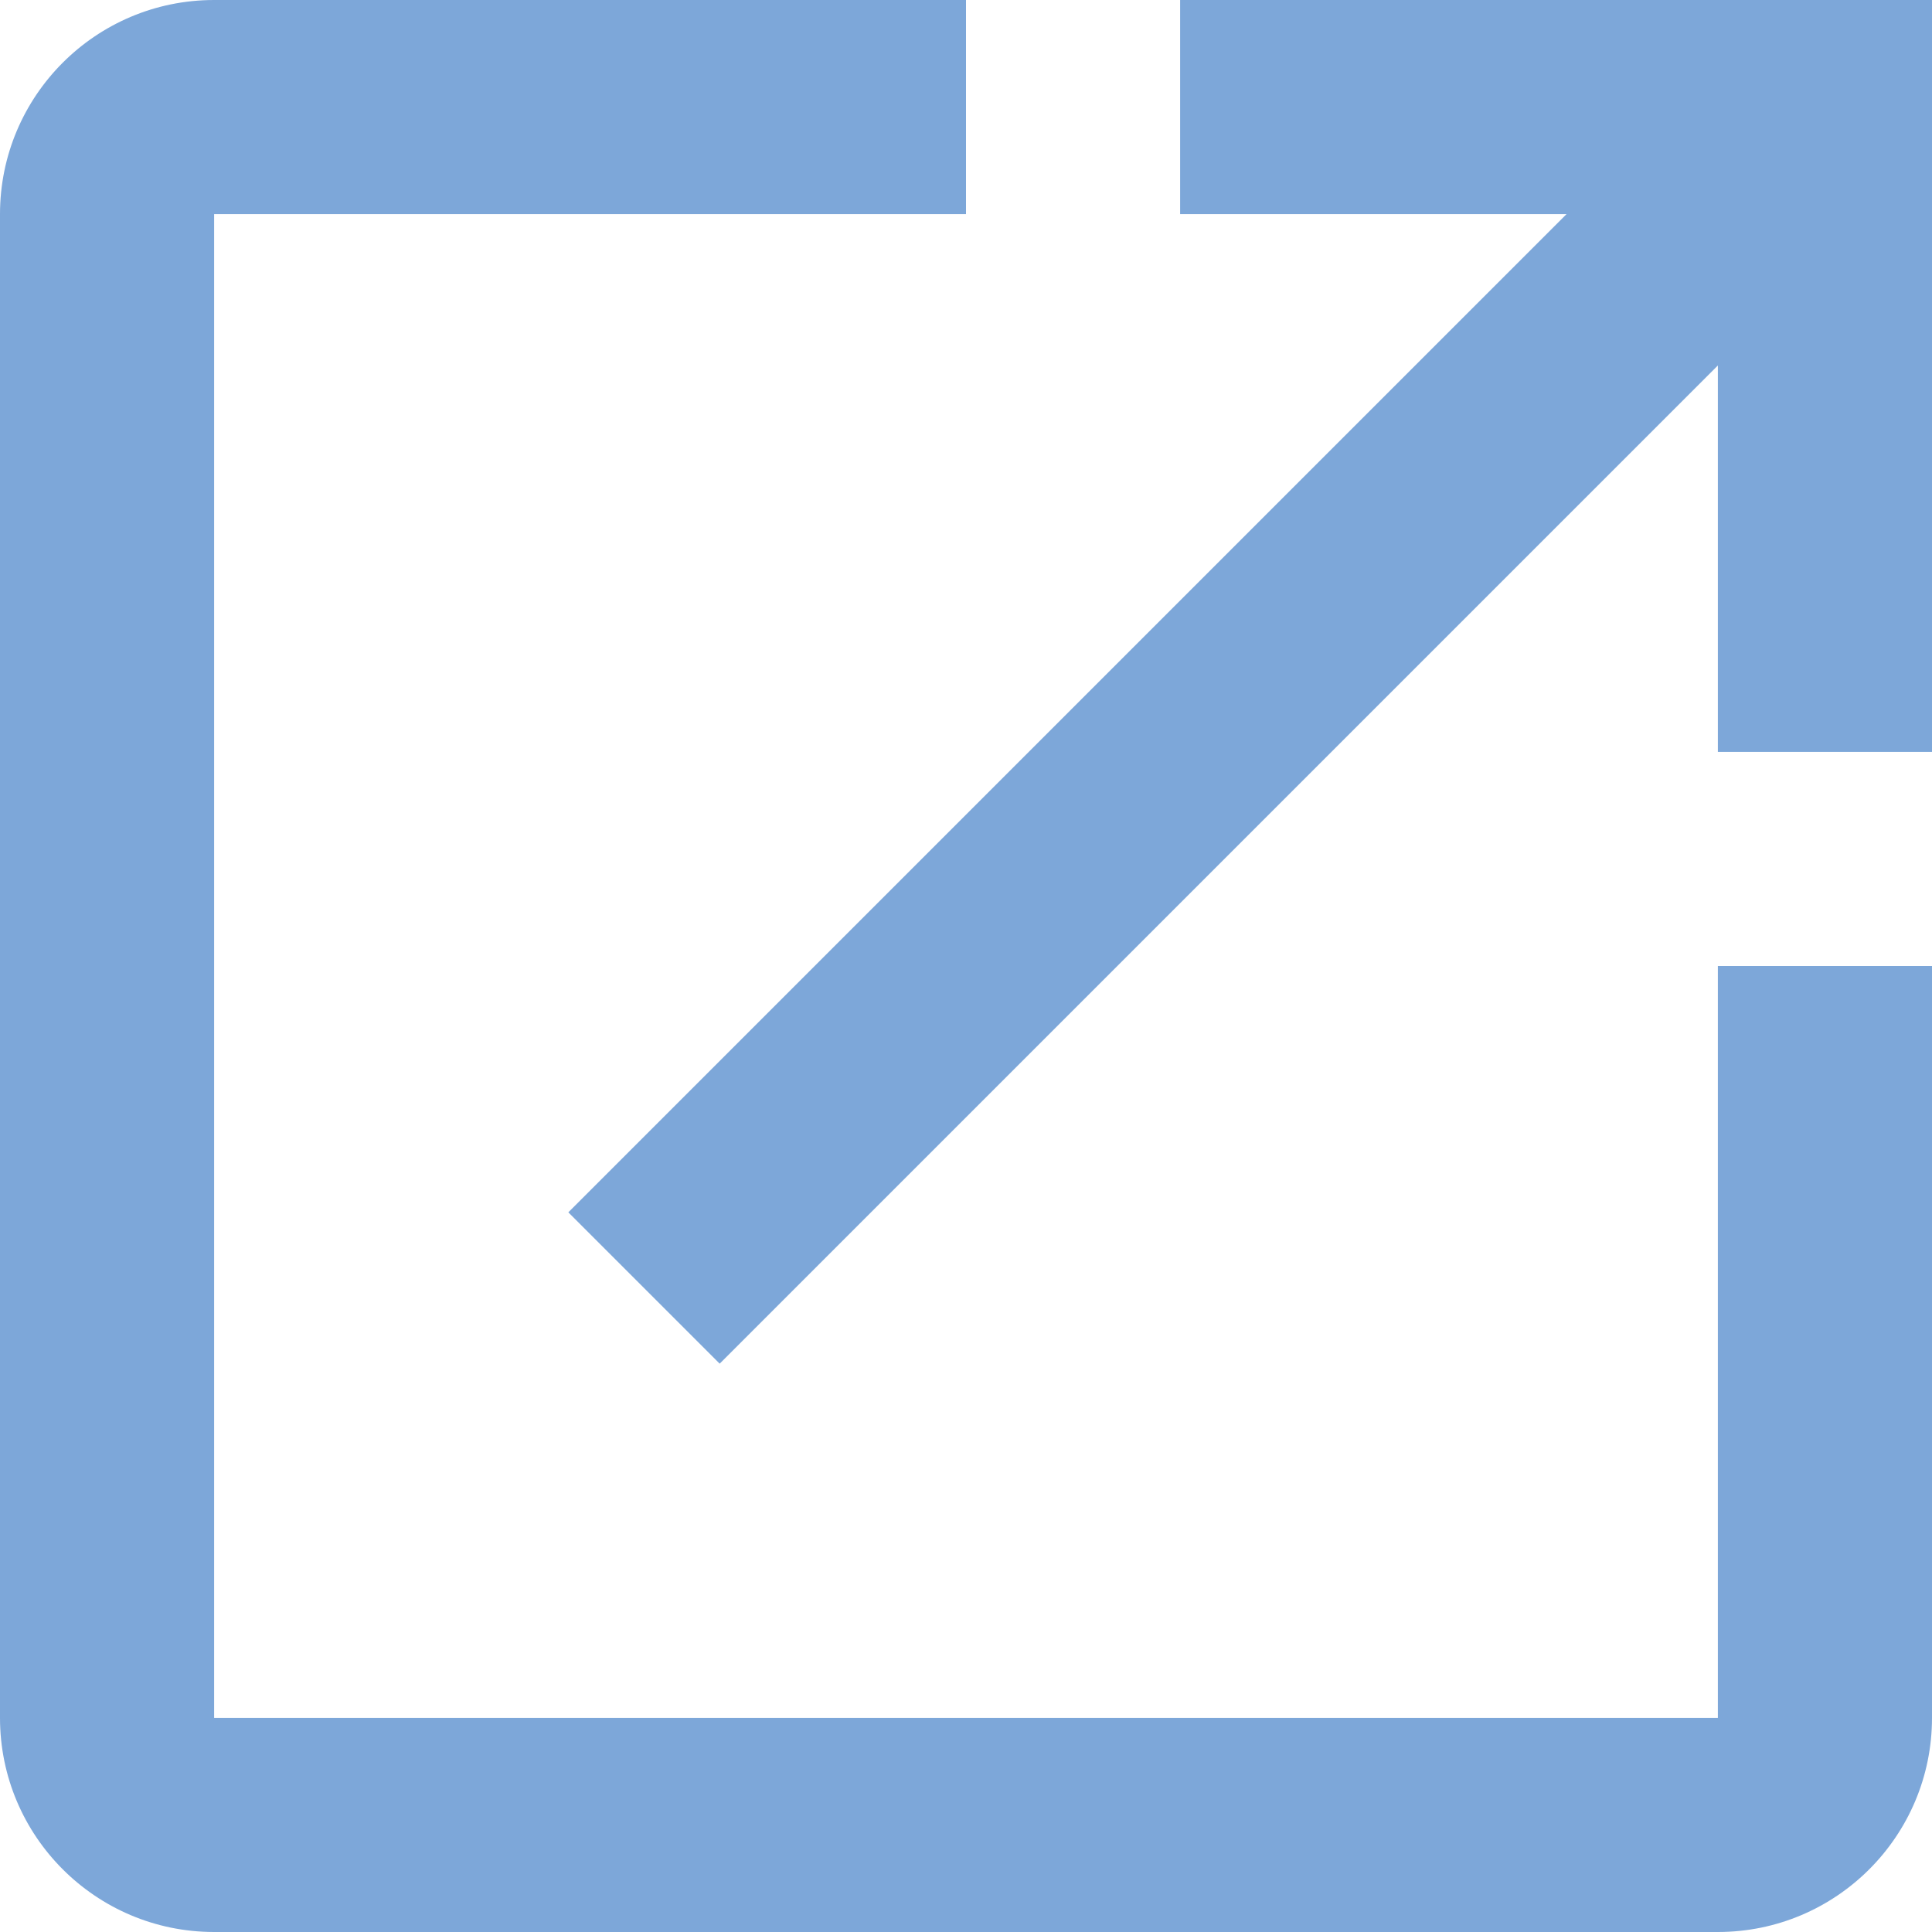
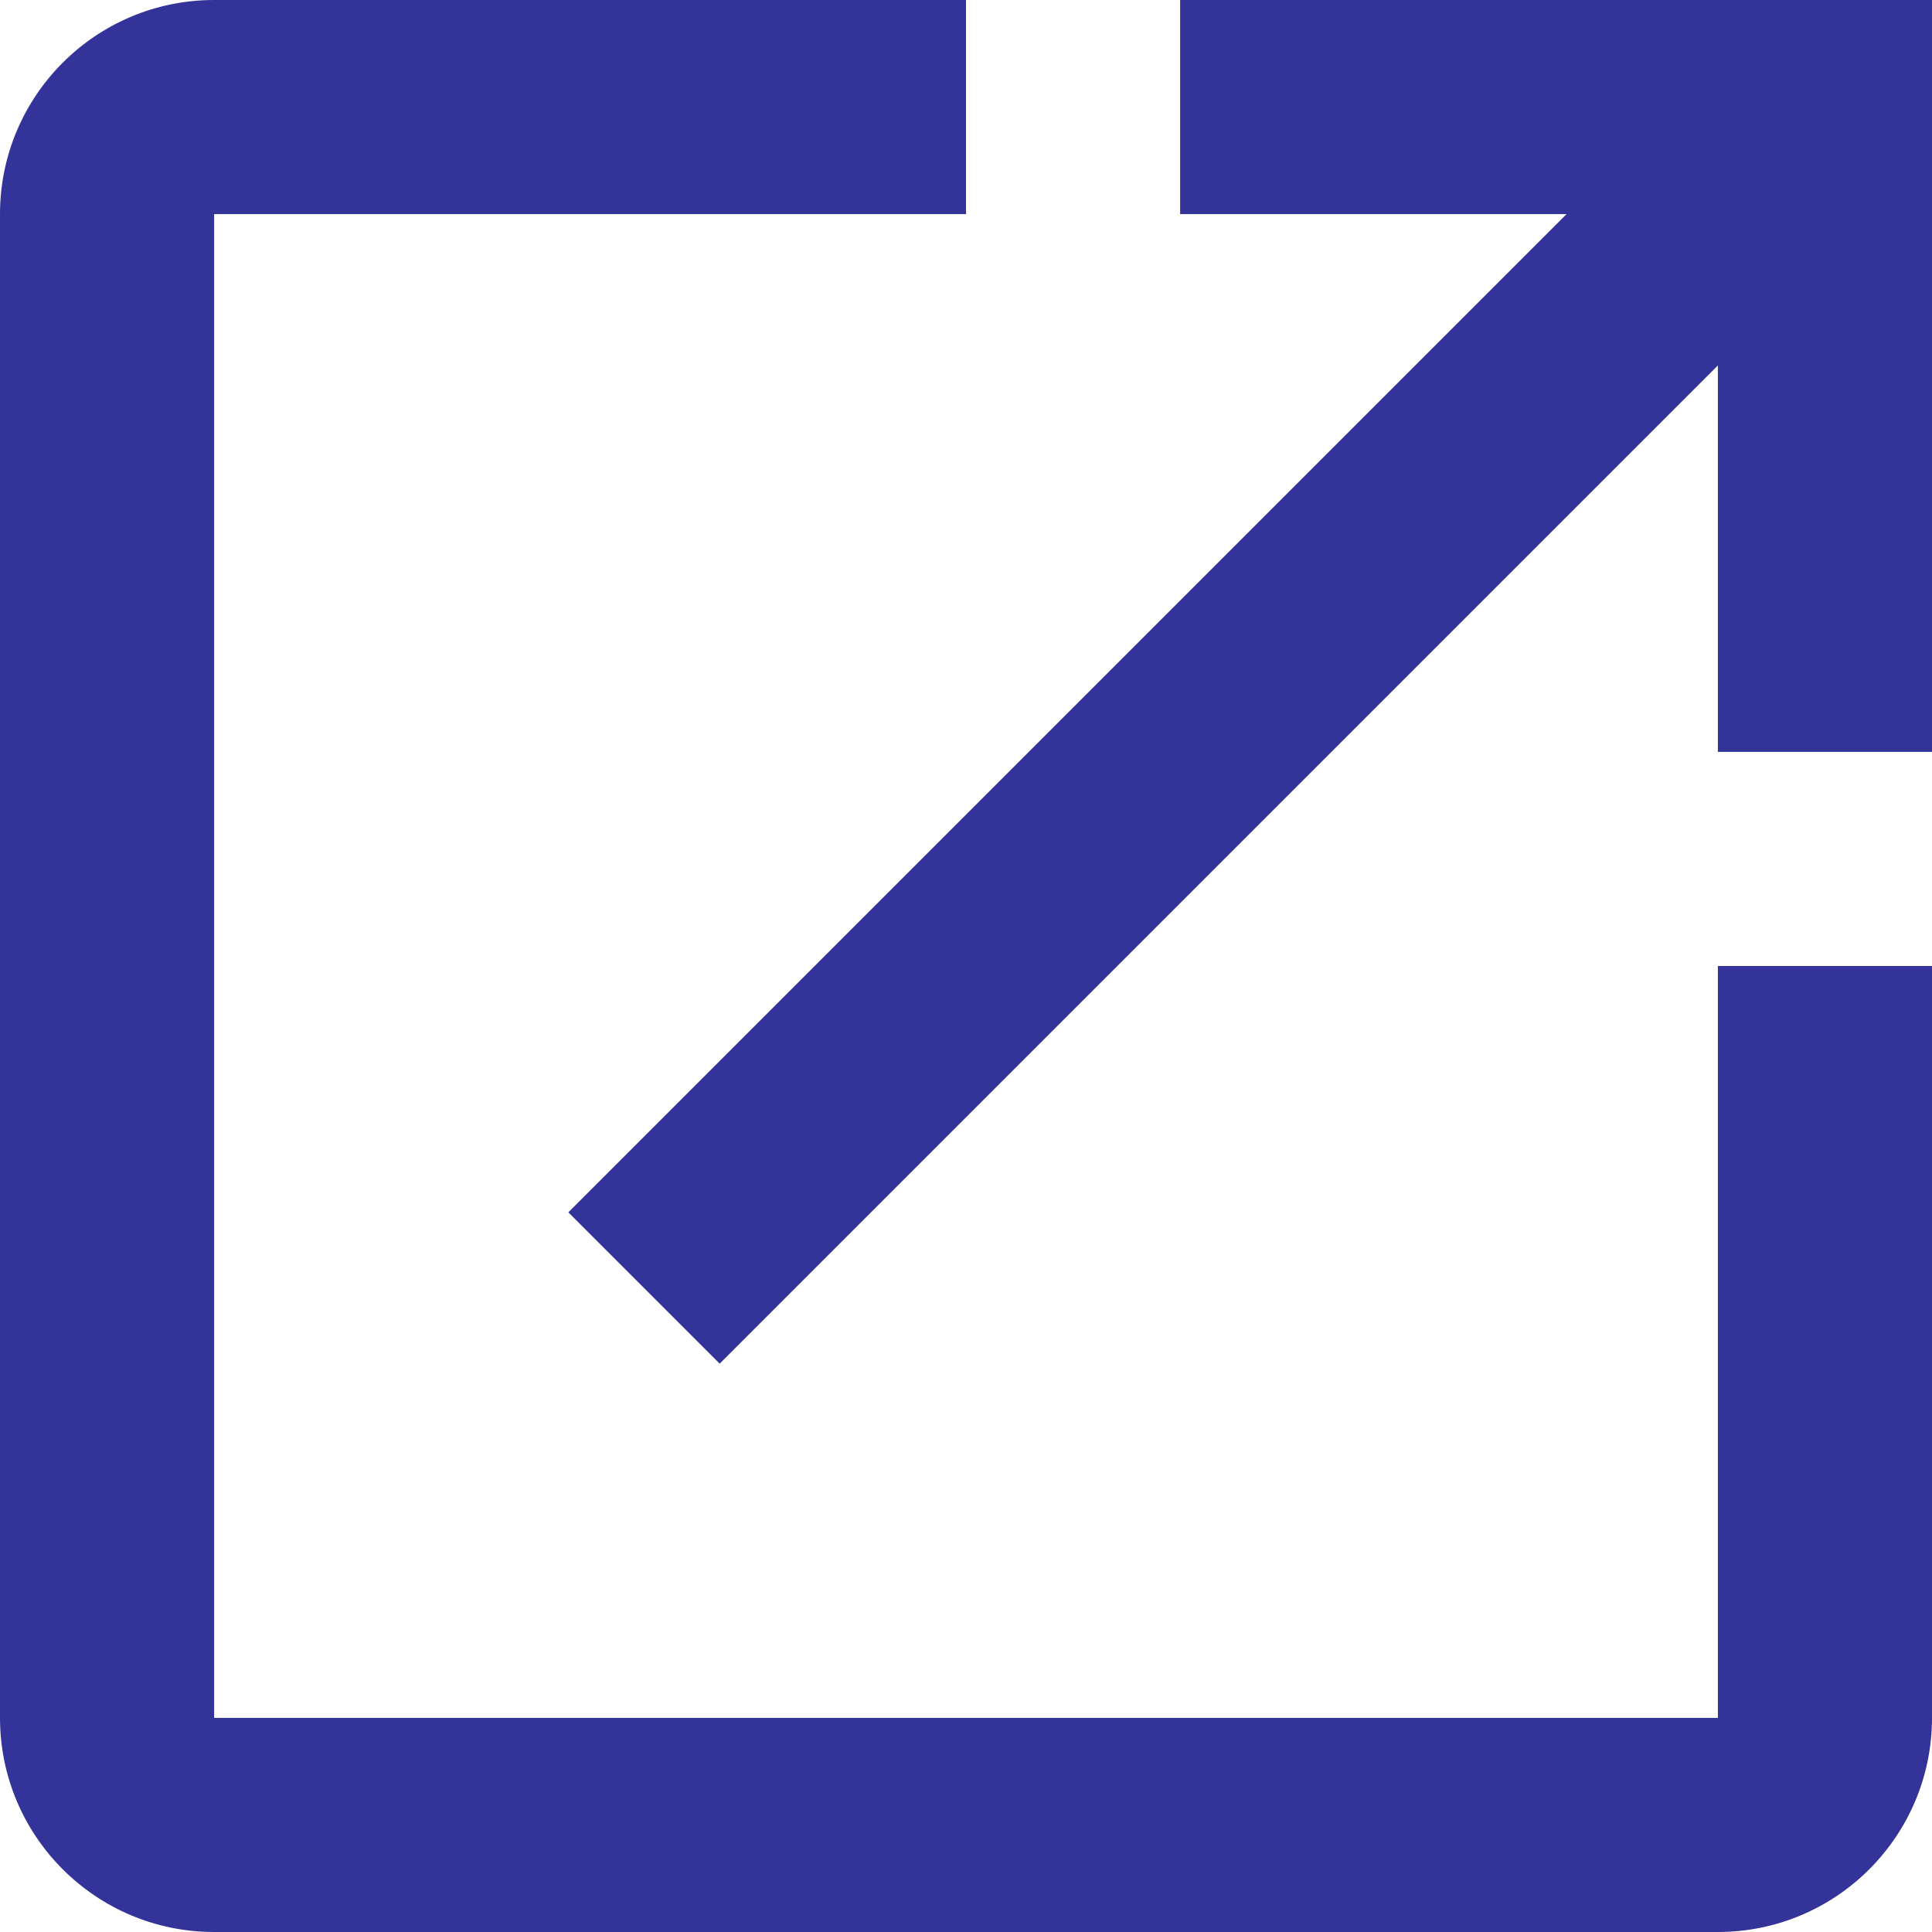
<svg xmlns="http://www.w3.org/2000/svg" id="Layer_1" data-name="Layer 1" viewBox="0 0 12 12" width="12px" height="12px">
  <defs>
-     <style>.cls-1{fill:#7da7d9;}</style>
+     <style>.cls-1{fill:#333399;}</style>
  </defs>
  <path class="cls-1" d="M3.33,16A1.33,1.33,0,0,1,2,14.67V5.33A1.33,1.33,0,0,1,3.33,4H8V5.33H3.33v9.34h9.34V10H14v4.67A1.33,1.33,0,0,1,12.67,16Zm3.14-3.53-.94-.94,6.2-6.2H9.33V4H14V8.67H12.67V6.27Z" transform="translate(-2 -4)" />
</svg>
